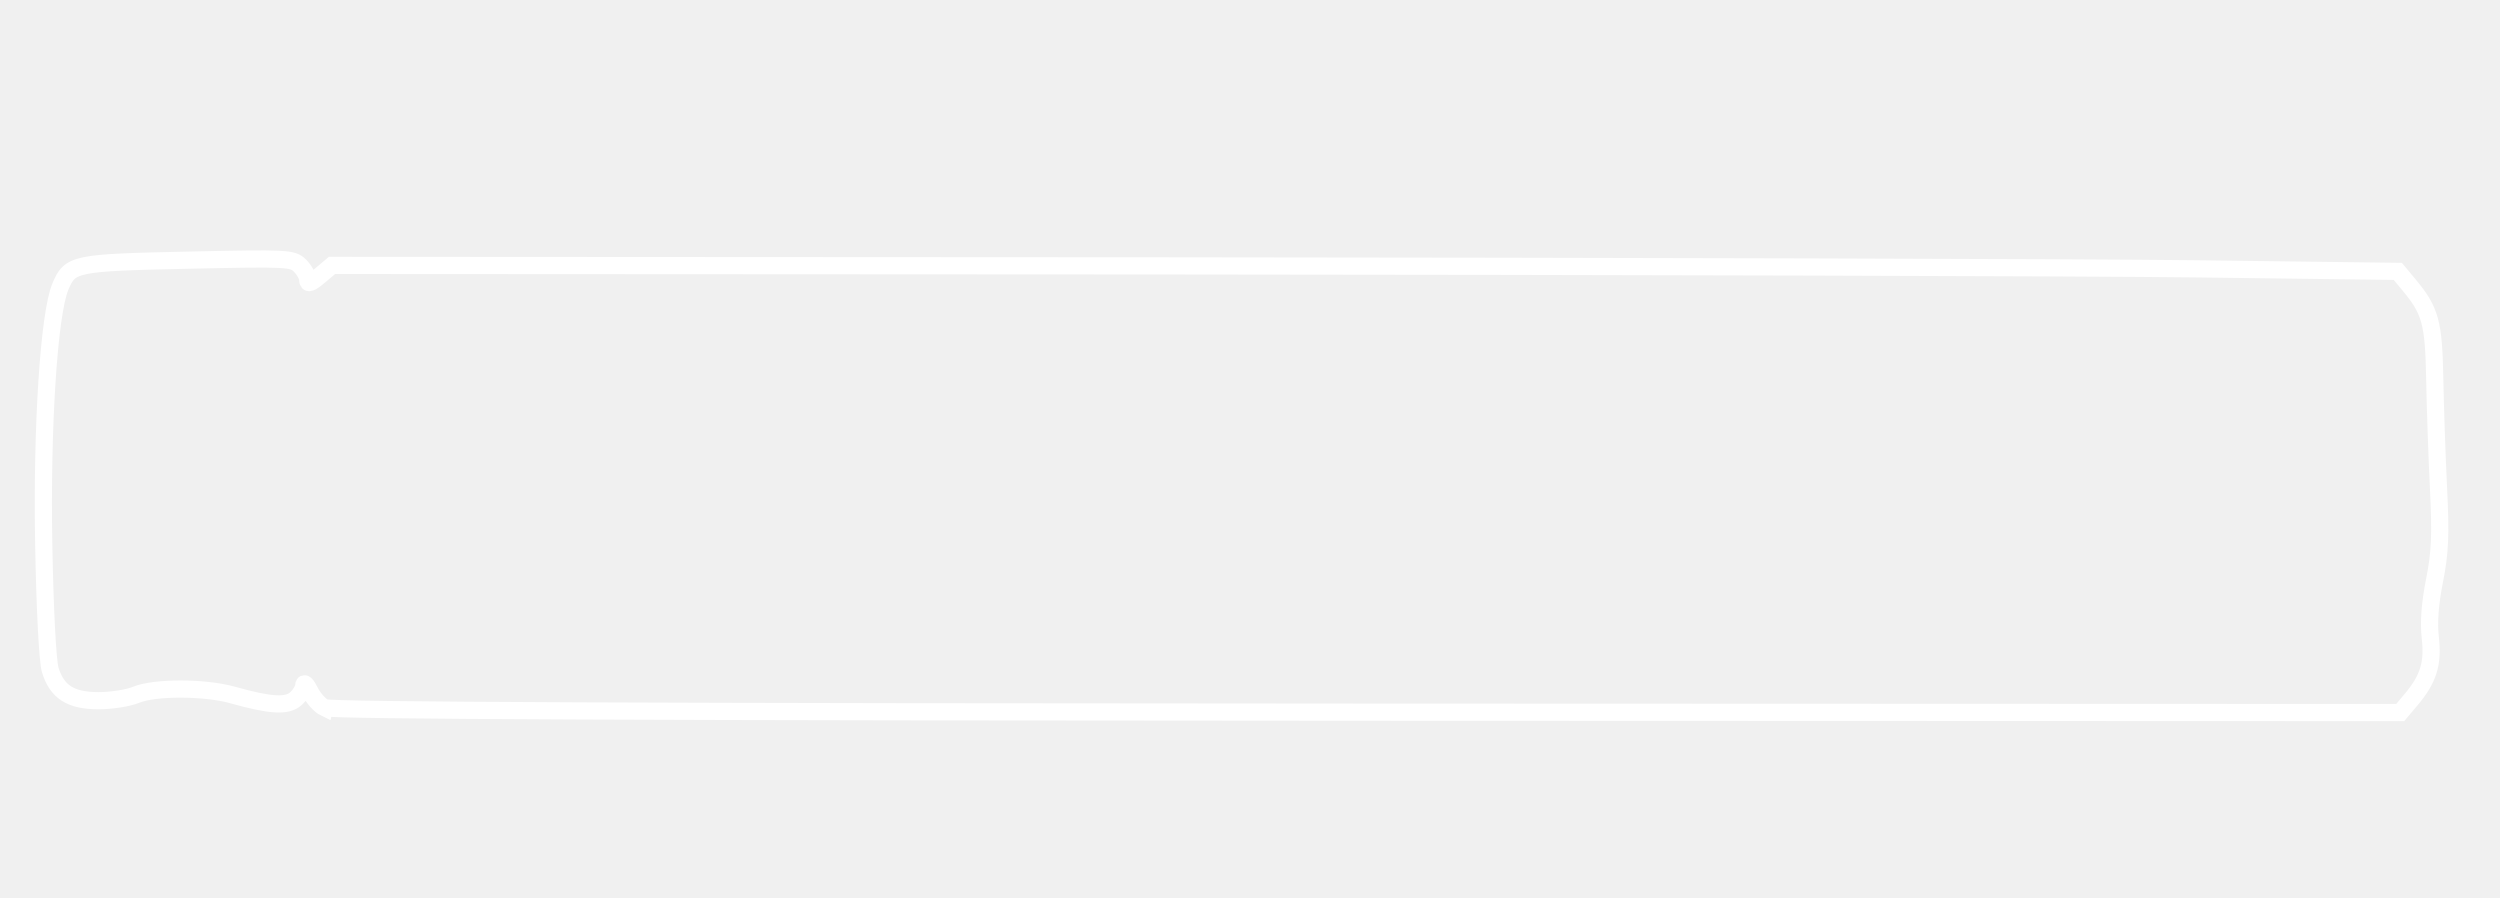
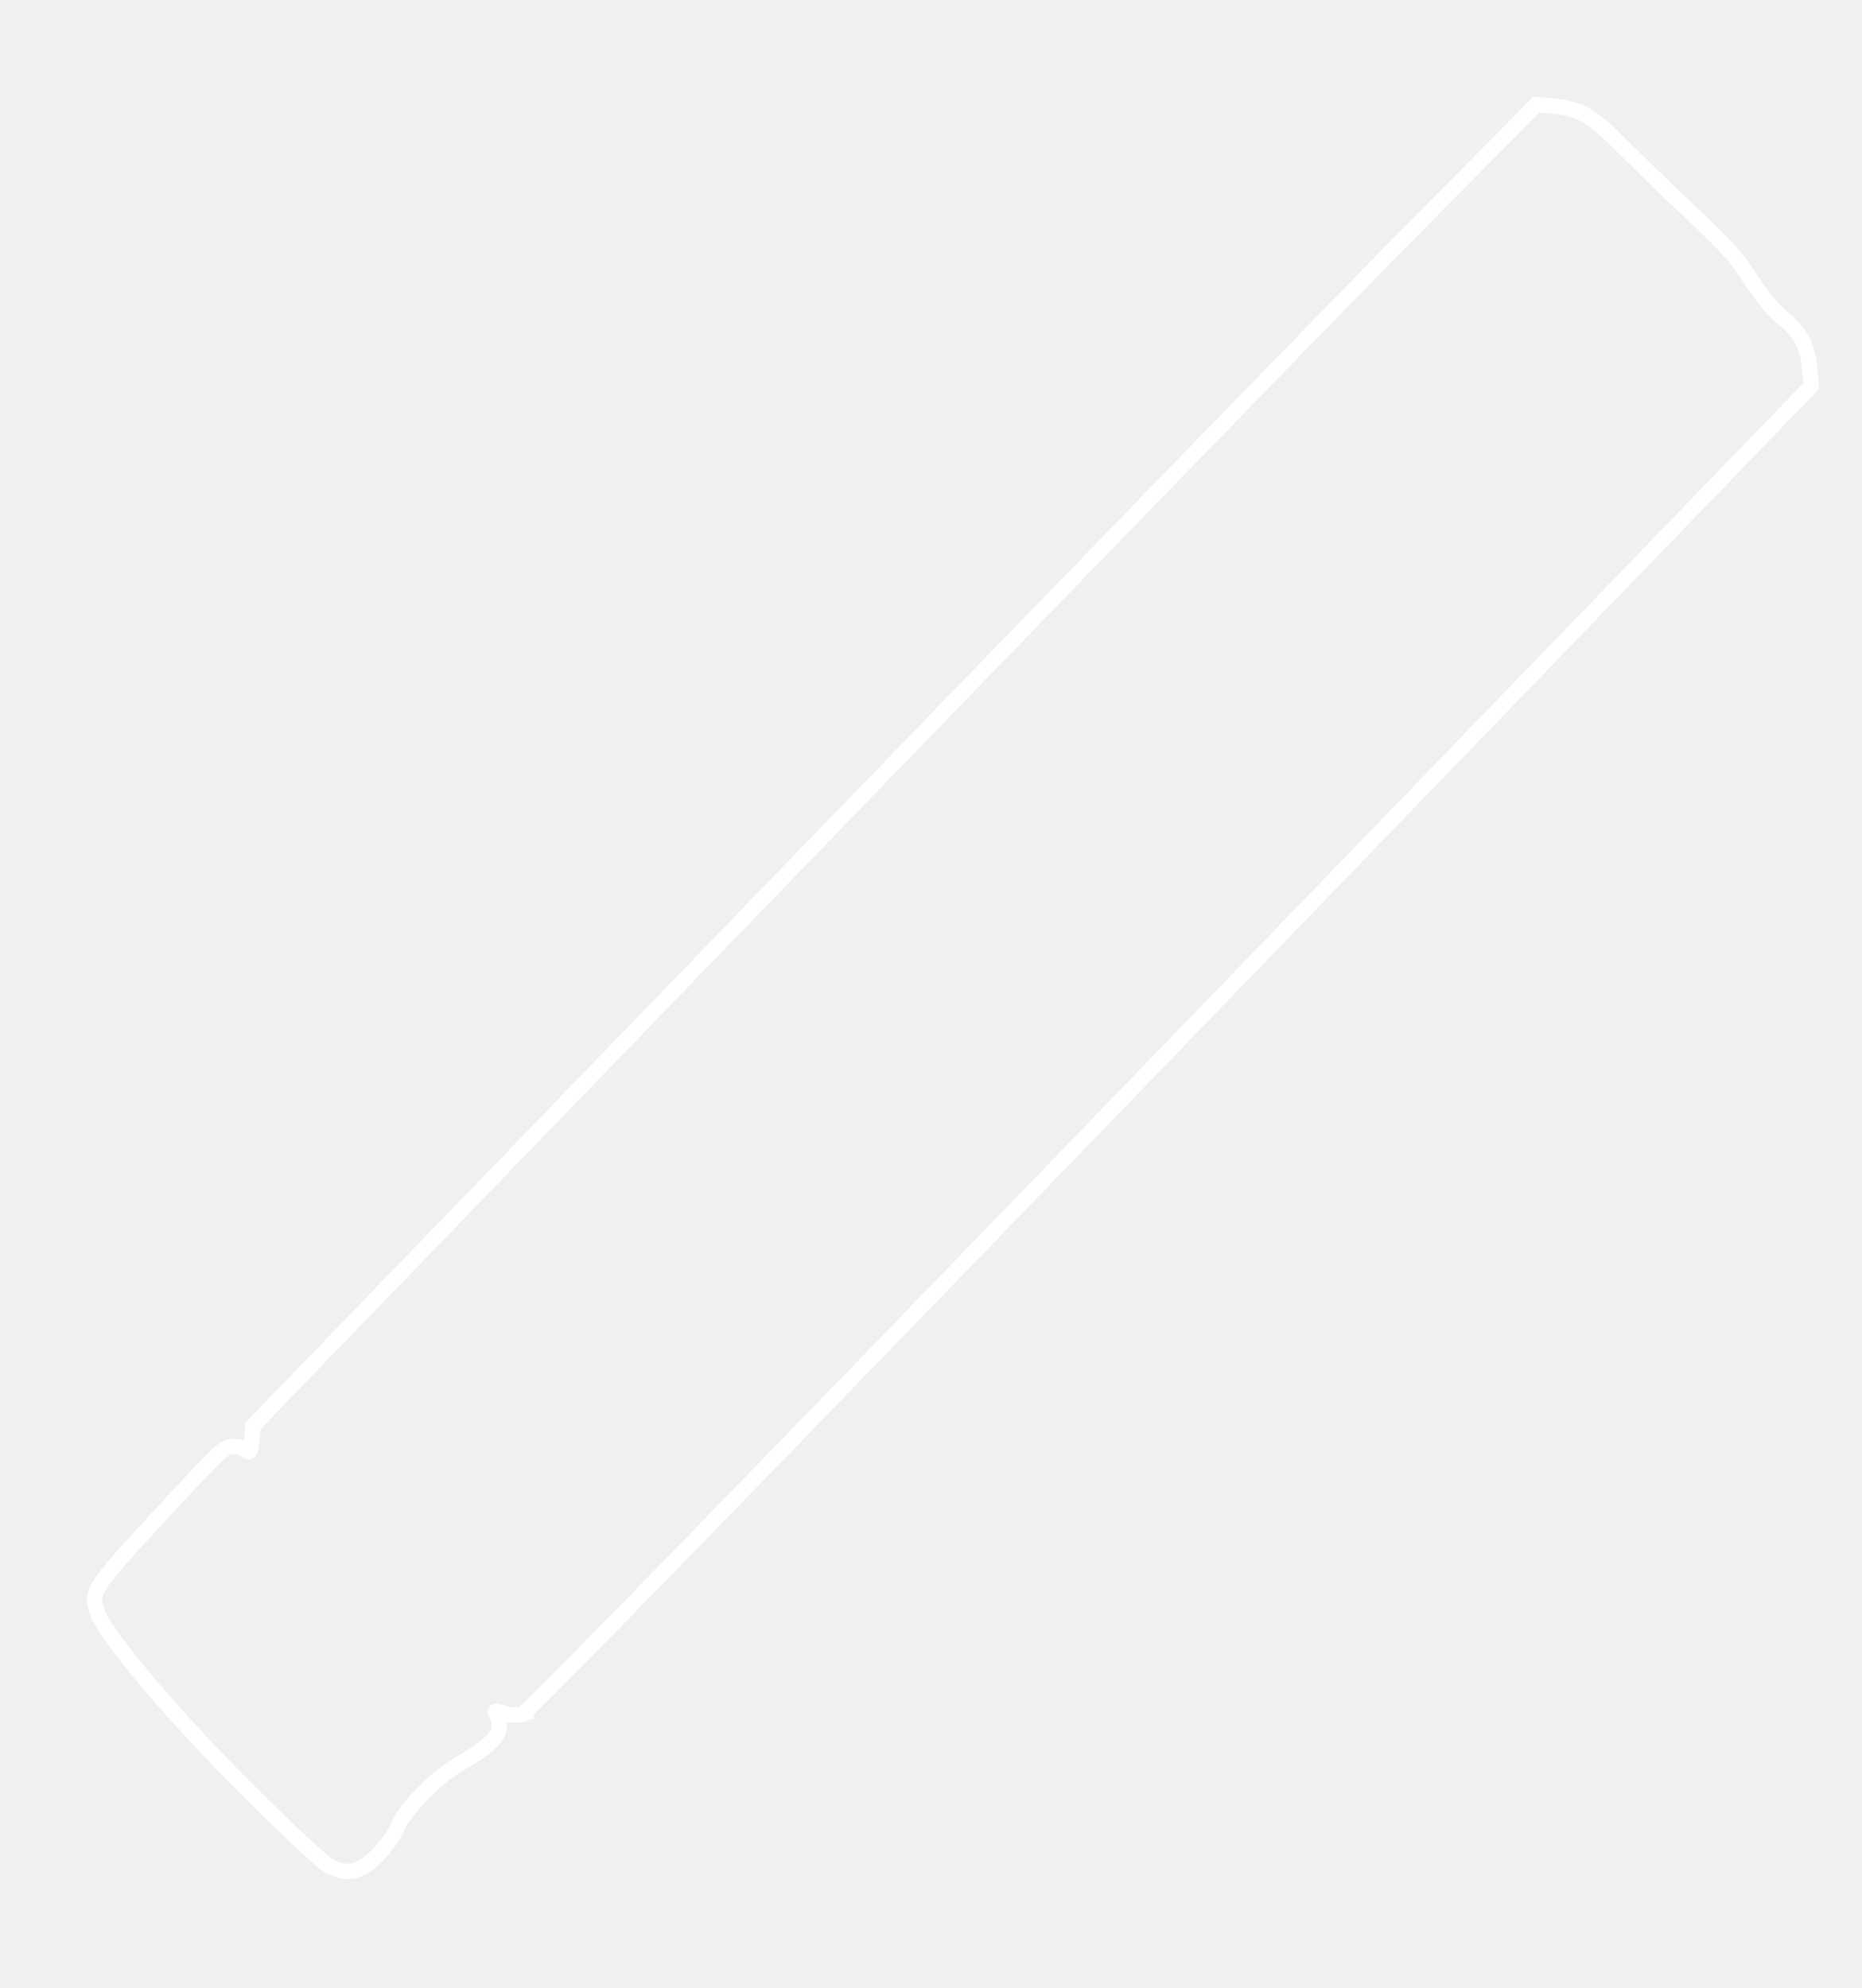
- <svg xmlns="http://www.w3.org/2000/svg" width="220" height="79" viewBox="0 0 58.208 20.902" version="1.1" id="svg8">
+ <svg xmlns="http://www.w3.org/2000/svg" width="220" height="235" viewBox="0 0 58.208 62.177" version="1.1" id="svg8">
  <defs id="defs2" />
  <g id="layer1" transform="translate(0.1032419,-276.4194)">
-     <path style="fill:none;stroke:#ffffff;stroke-width:0.4;stroke-miterlimit:4;stroke-dasharray:none;stroke-opacity:1" d="m 7.457,292.901 c -0.111,-0.053 -0.265,-0.227 -0.343,-0.385 -0.078,-0.158 -0.143,-0.222 -0.144,-0.141 -0.001,0.081 -0.084,0.221 -0.184,0.312 -0.204,0.185 -0.589,0.162 -1.473,-0.086 -0.649,-0.182 -1.813,-0.184 -2.246,-0.005 -0.182,0.076 -0.575,0.138 -0.874,0.138 -0.651,0 -0.97,-0.203 -1.127,-0.718 -0.061,-0.2 -0.124,-1.411 -0.151,-2.921 -0.05,-2.724 0.12,-5.363 0.387,-6.001 0.226,-0.54 0.319,-0.56 2.976,-0.617 2.317,-0.05 2.431,-0.044 2.603,0.127 0.099,0.099 0.18,0.246 0.18,0.326 0,0.114 0.063,0.093 0.283,-0.092 l 0.283,-0.239 19.363,0.011 c 10.65,0.009 21.472,0.037 24.049,0.069 l 4.686,0.059 0.263,0.316 c 0.496,0.595 0.573,0.874 0.597,2.171 0.012,0.659 0.051,1.81 0.088,2.556 0.054,1.11 0.037,1.503 -0.093,2.157 -0.106,0.536 -0.139,0.975 -0.098,1.331 0.068,0.602 -0.044,0.963 -0.449,1.442 l -0.252,0.299 -24.061,-0.009 c -16.693,-0.006 -24.122,-0.036 -24.262,-0.104 z" id="path826" />
+     <path style="fill:none;stroke:#ffffff;stroke-width:0.479;stroke-miterlimit:4;stroke-dasharray:none;stroke-opacity:1" d="m 16.24,330.034 c -0.137,0.049 -0.409,0.033 -0.606,-0.036 -0.197,-0.069 -0.304,-0.068 -0.237,0.002 0.066,0.071 0.114,0.263 0.106,0.427 -0.016,0.335 -0.355,0.647 -1.298,1.195 -0.691,0.402 -1.662,1.404 -1.873,1.931 -0.088,0.222 -0.364,0.615 -0.612,0.872 -0.541,0.561 -0.976,0.66 -1.535,0.352 -0.217,-0.12 -1.277,-1.109 -2.556,-2.386 -2.308,-2.304 -4.362,-4.724 -4.671,-5.504 -0.262,-0.66 -0.2,-0.757 1.963,-3.096 1.886,-2.04 1.985,-2.133 2.271,-2.133 0.165,3e-5 0.354,0.057 0.421,0.126 0.095,0.098 0.13,0.026 0.159,-0.324 L 7.81,321.01 23.928,304.337 c 8.868,-9.168 17.894,-18.468 20.065,-20.661 l 3.947,-3.987 0.482,0.045 c 0.908,0.085 1.204,0.259 2.302,1.356 0.559,0.558 1.548,1.515 2.2,2.127 0.968,0.91 1.281,1.264 1.717,1.938 0.357,0.553 0.695,0.959 1.025,1.232 0.557,0.46 0.764,0.868 0.827,1.629 l 0.039,0.476 -20.025,20.723 C 22.615,323.592 16.409,329.968 16.237,330.03 Z" id="path826" />
  </g>
</svg>
